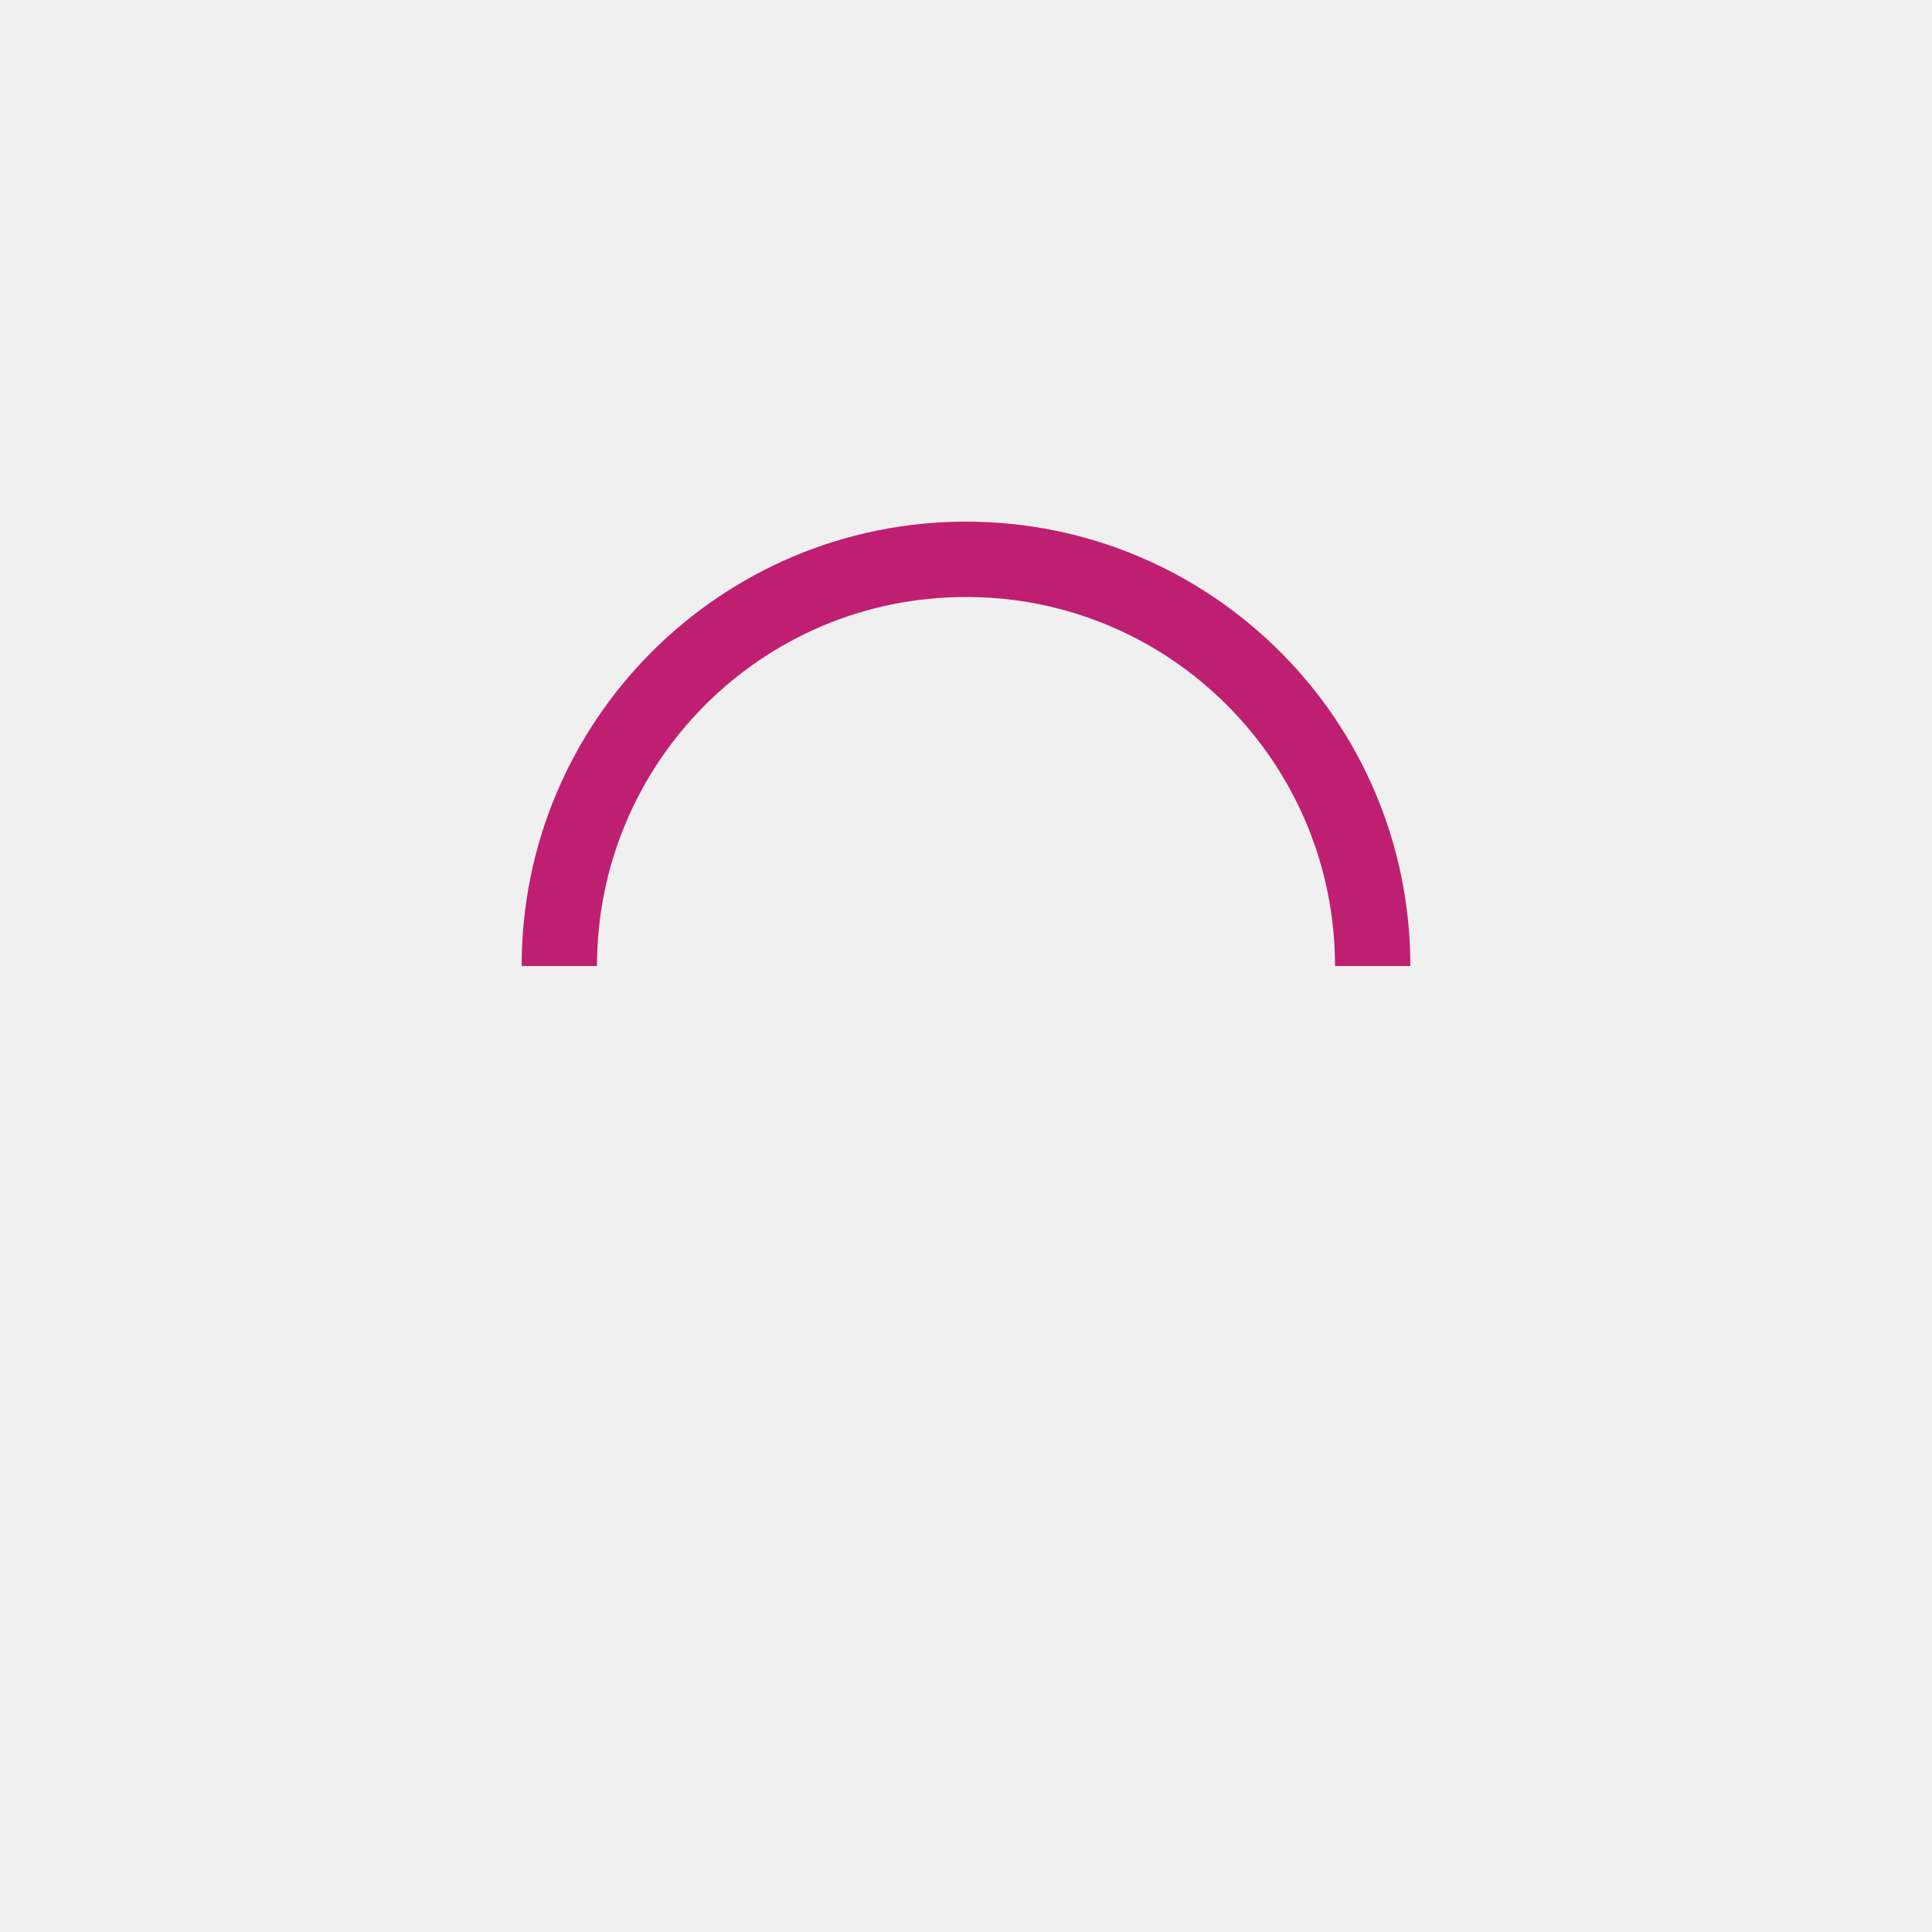
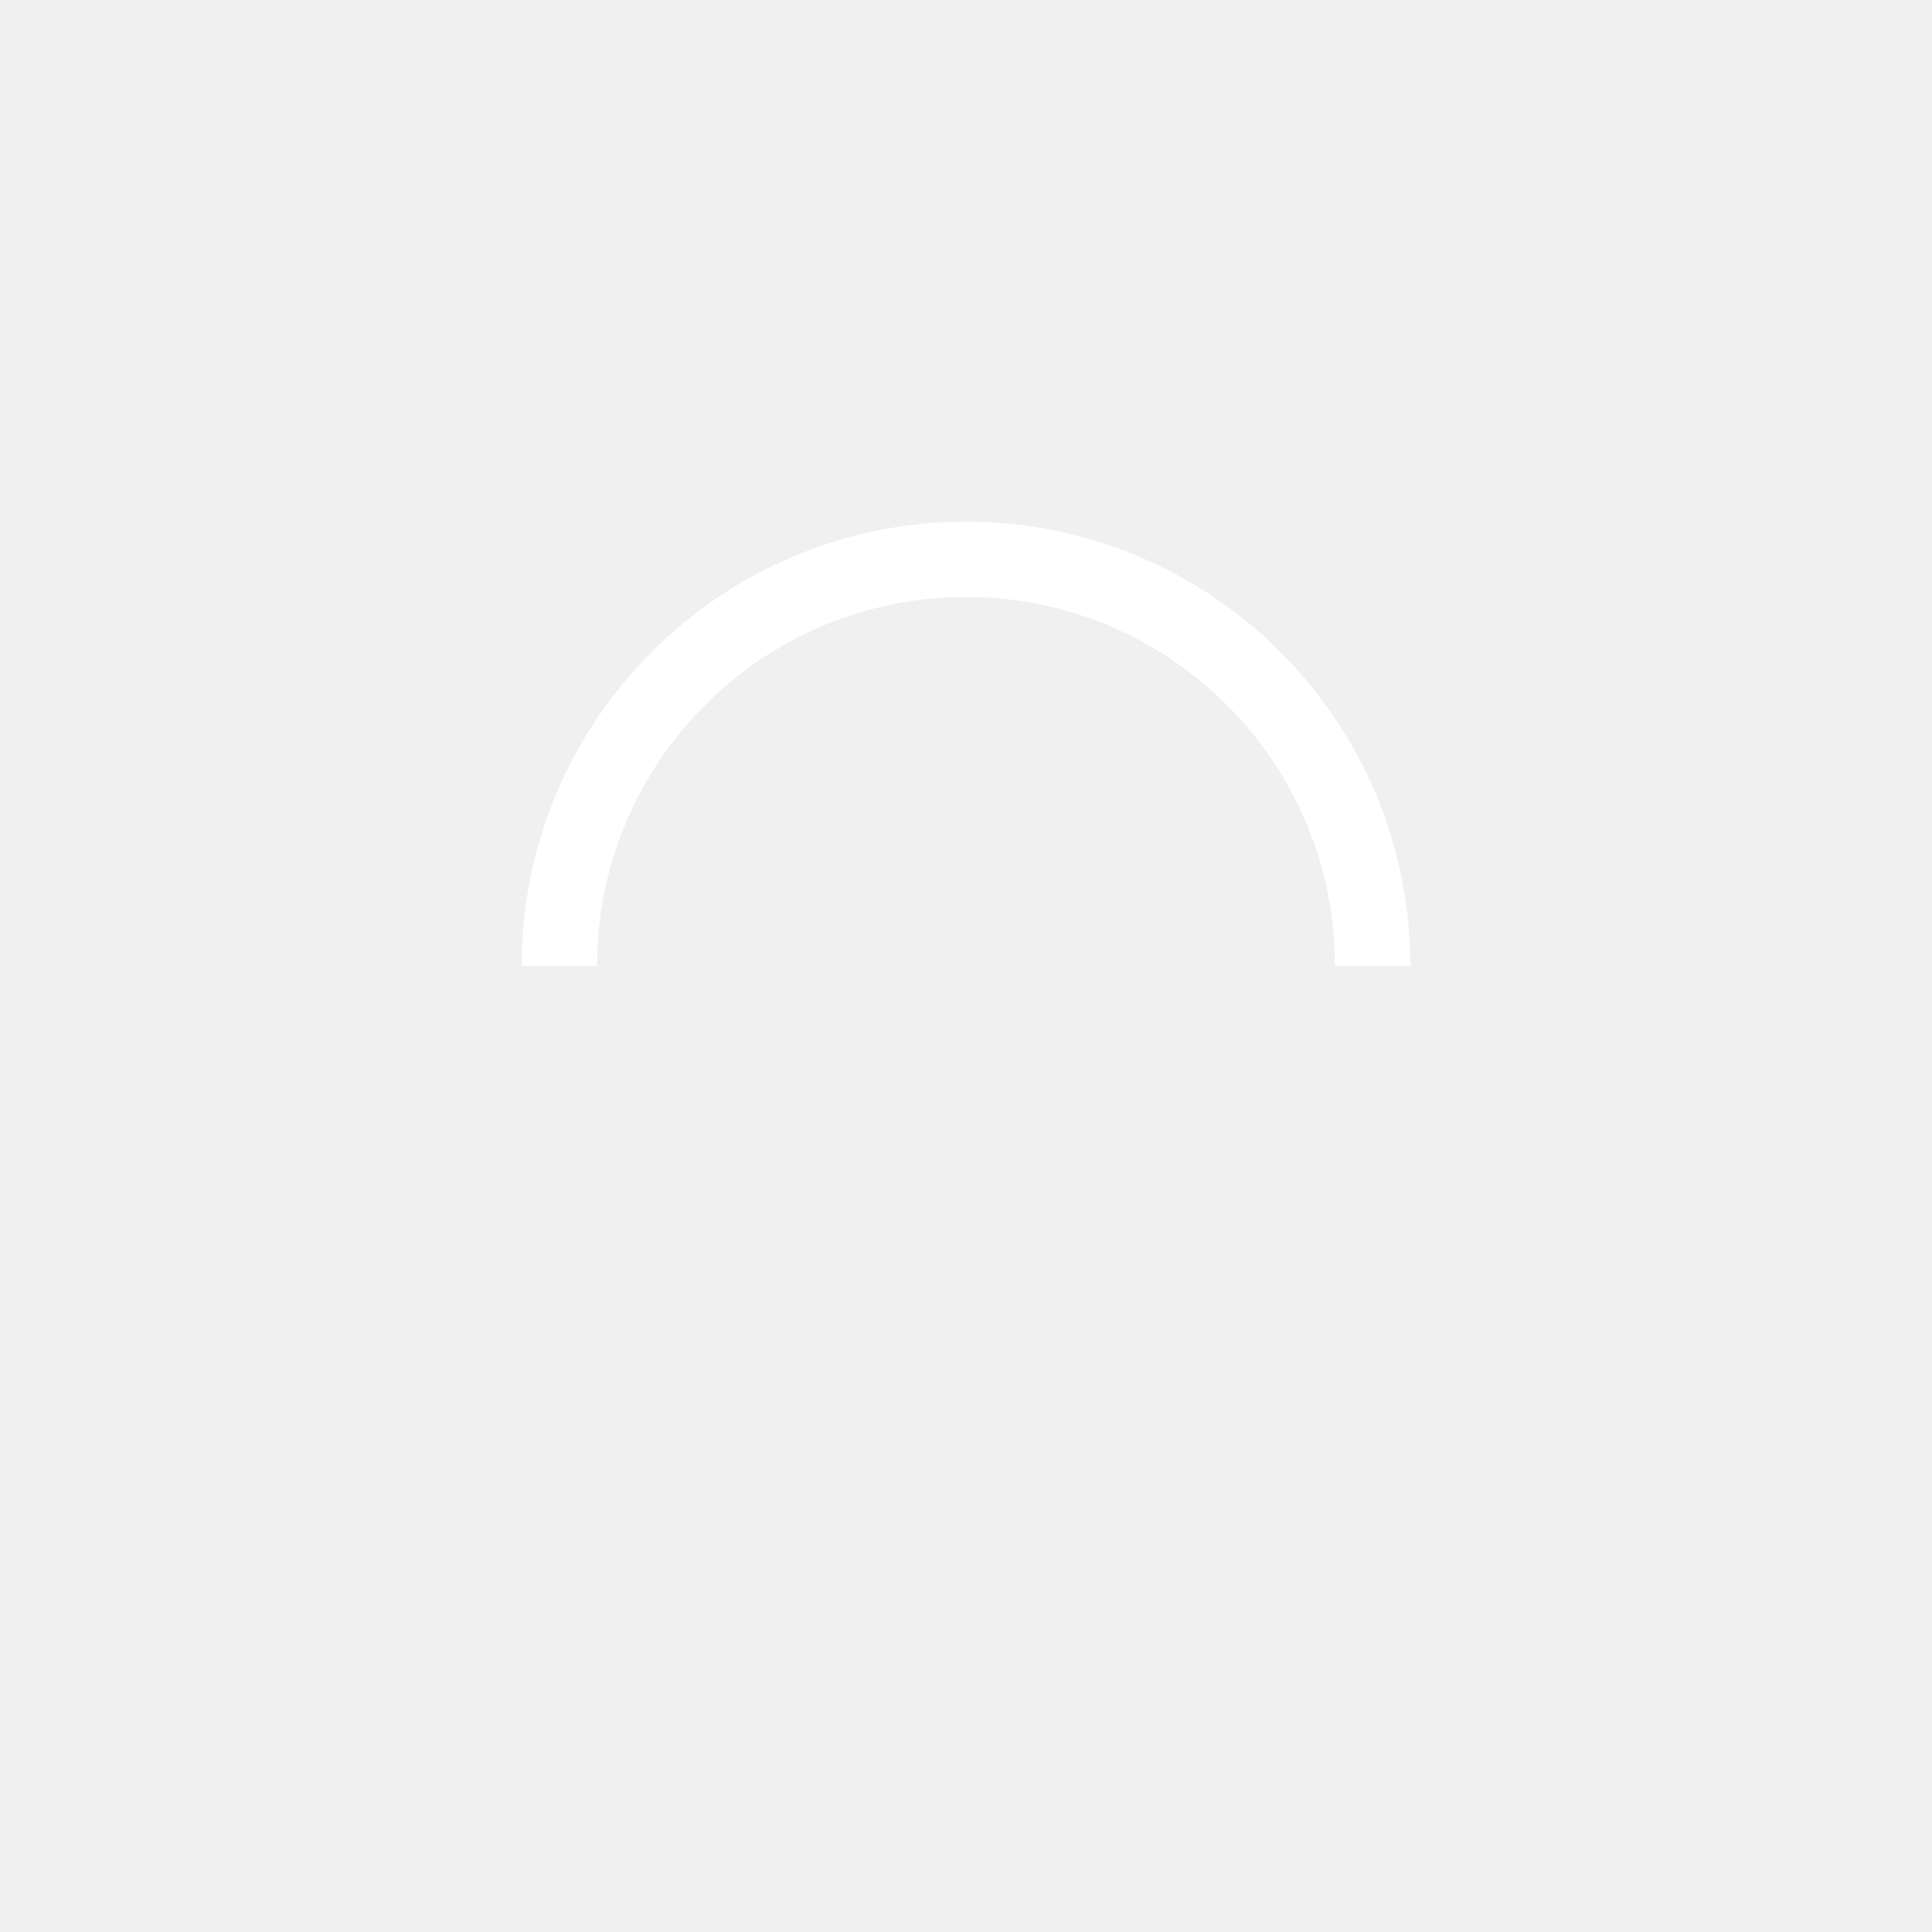
<svg xmlns="http://www.w3.org/2000/svg" version="1.1" id="L9" x="0px" y="0px" viewBox="0 0 100 100" enable-background="new 0 0 0 0" xml:space="preserve">
-   <path fill="#bf1f71" d="M73,50c0-12.7-10.3-23-23-23S27,37.3,27,50 M30.9,50c0-10.5,8.5-19.1,19.1-19.1S69.1,39.5,69.1,50">
+   <path fill="#ffffff" d="M73,50c0-12.7-10.3-23-23-23S27,37.3,27,50 M30.9,50c0-10.5,8.5-19.1,19.1-19.1S69.1,39.5,69.1,50">
    <animateTransform attributeName="transform" attributeType="XML" type="rotate" dur="1s" from="0 50 50" to="360 50 50" repeatCount="indefinite" />
  </path>
</svg>
